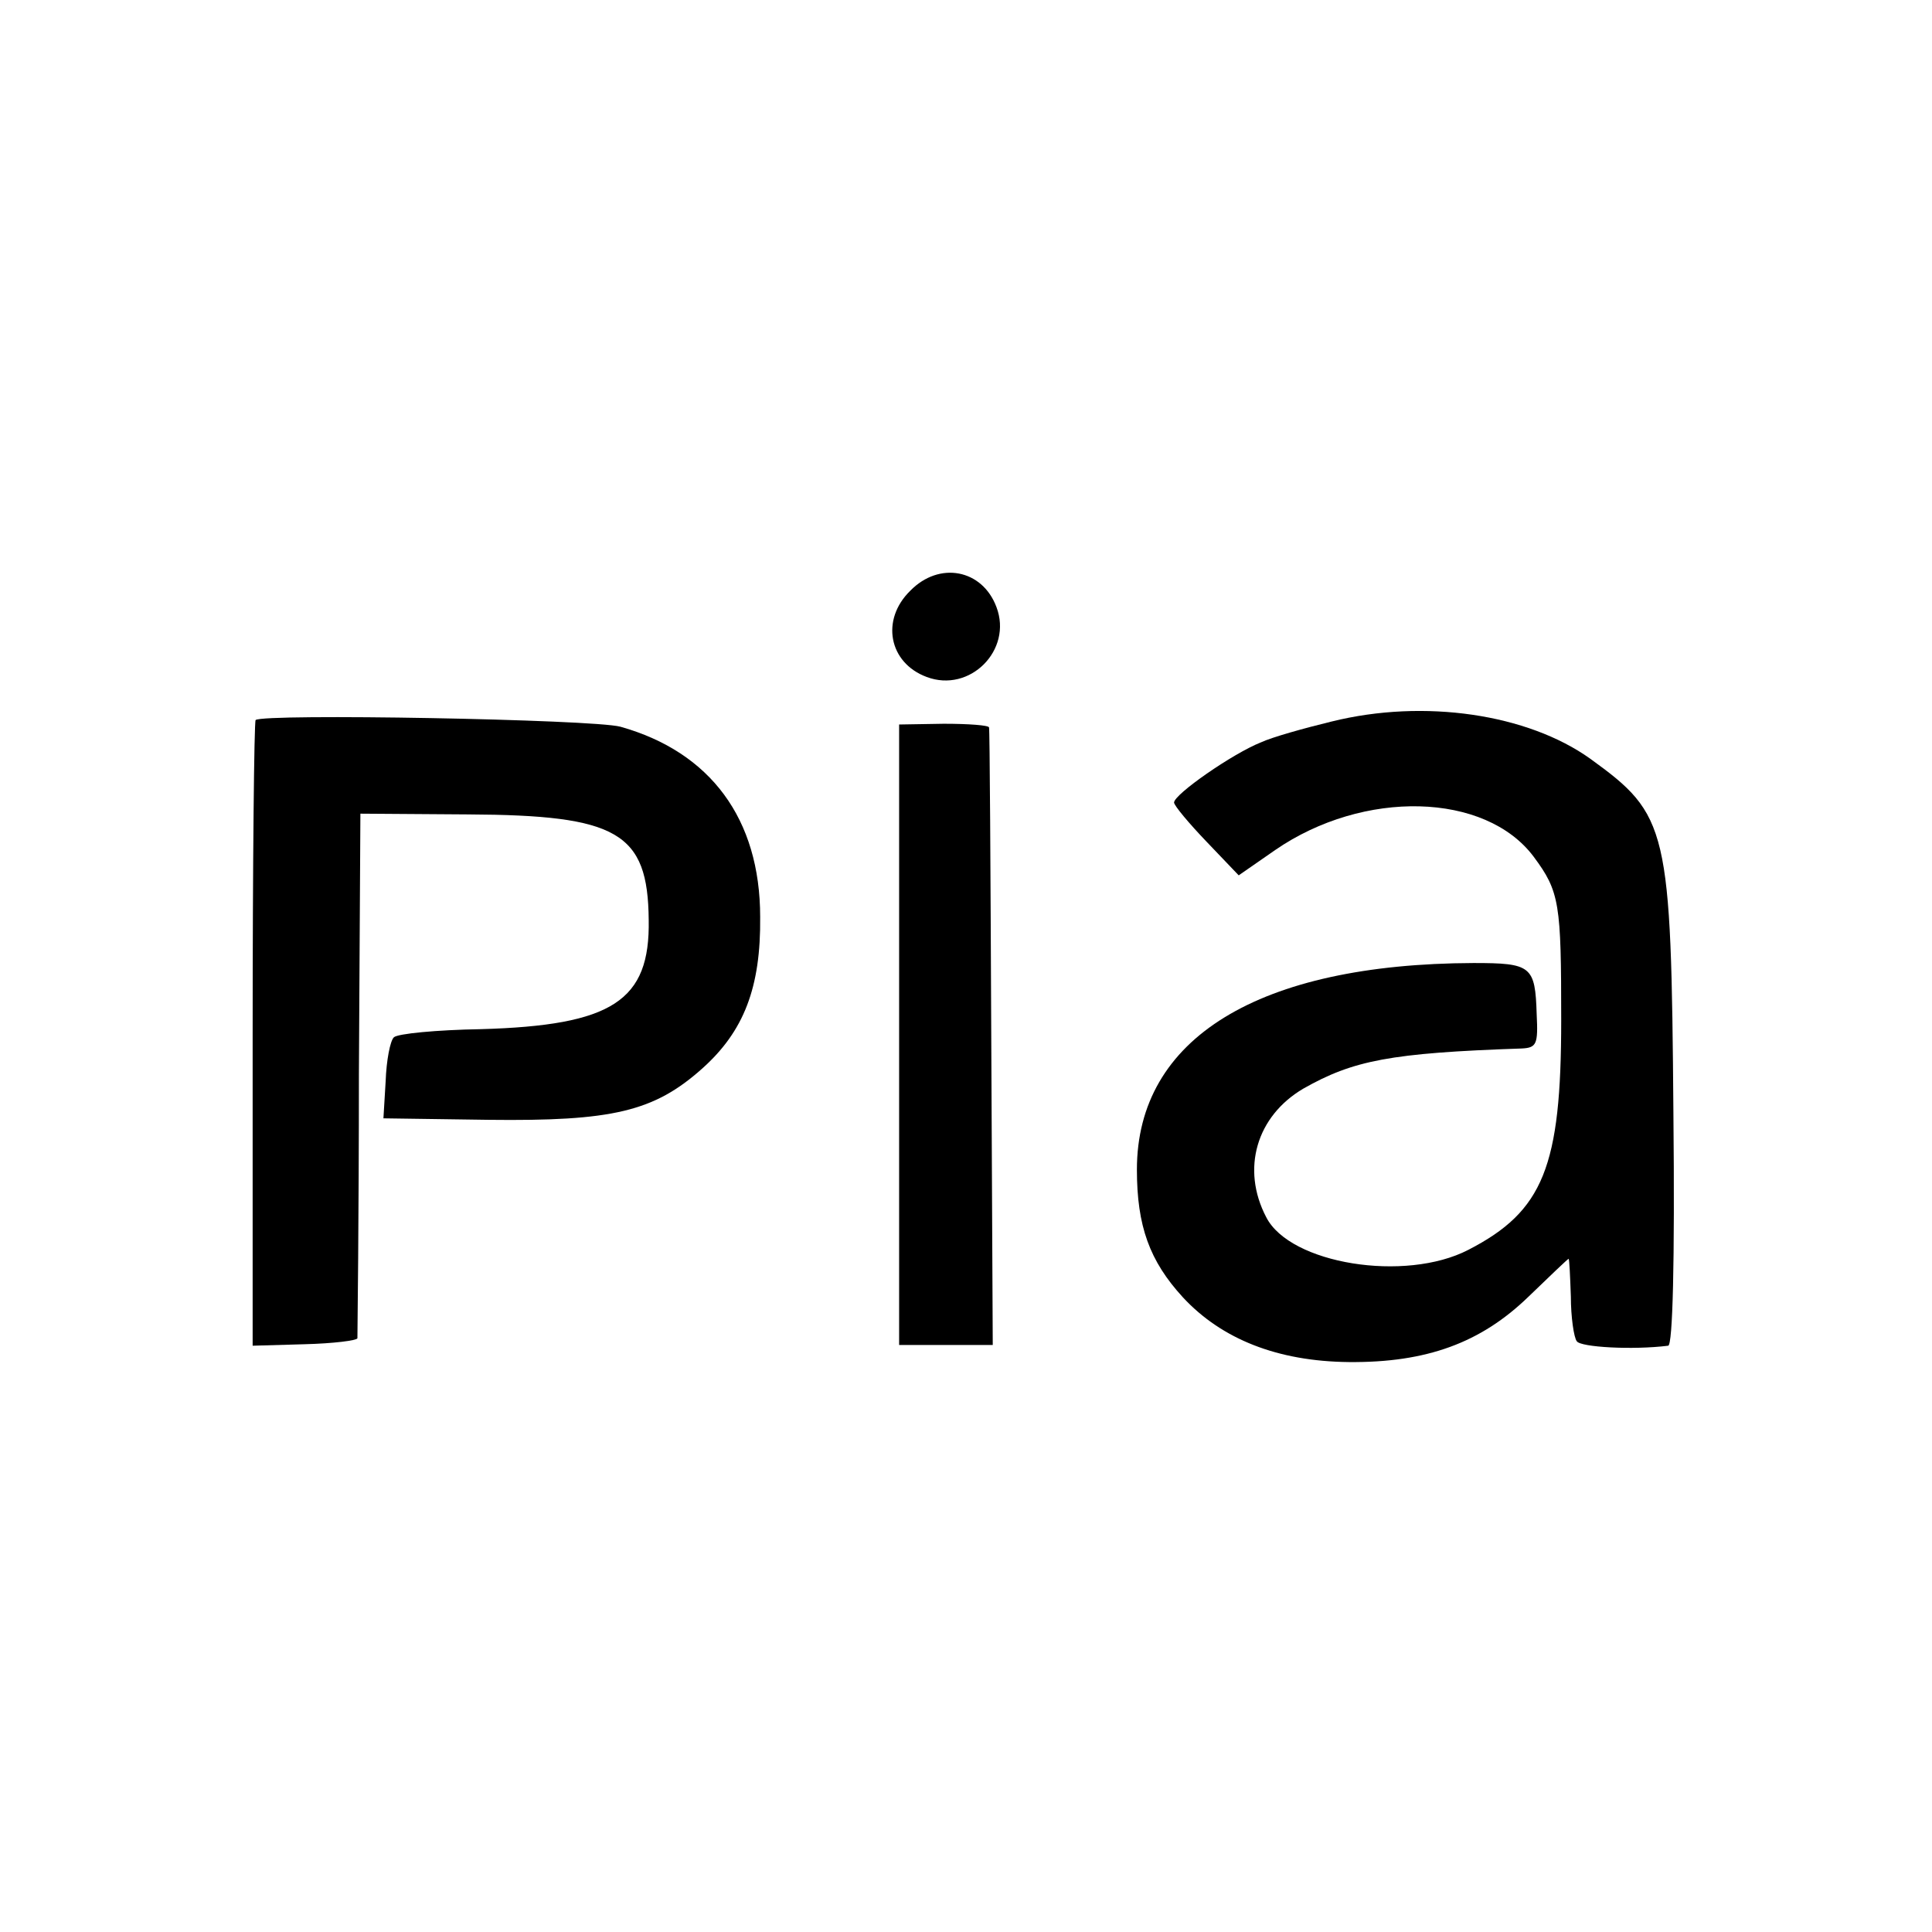
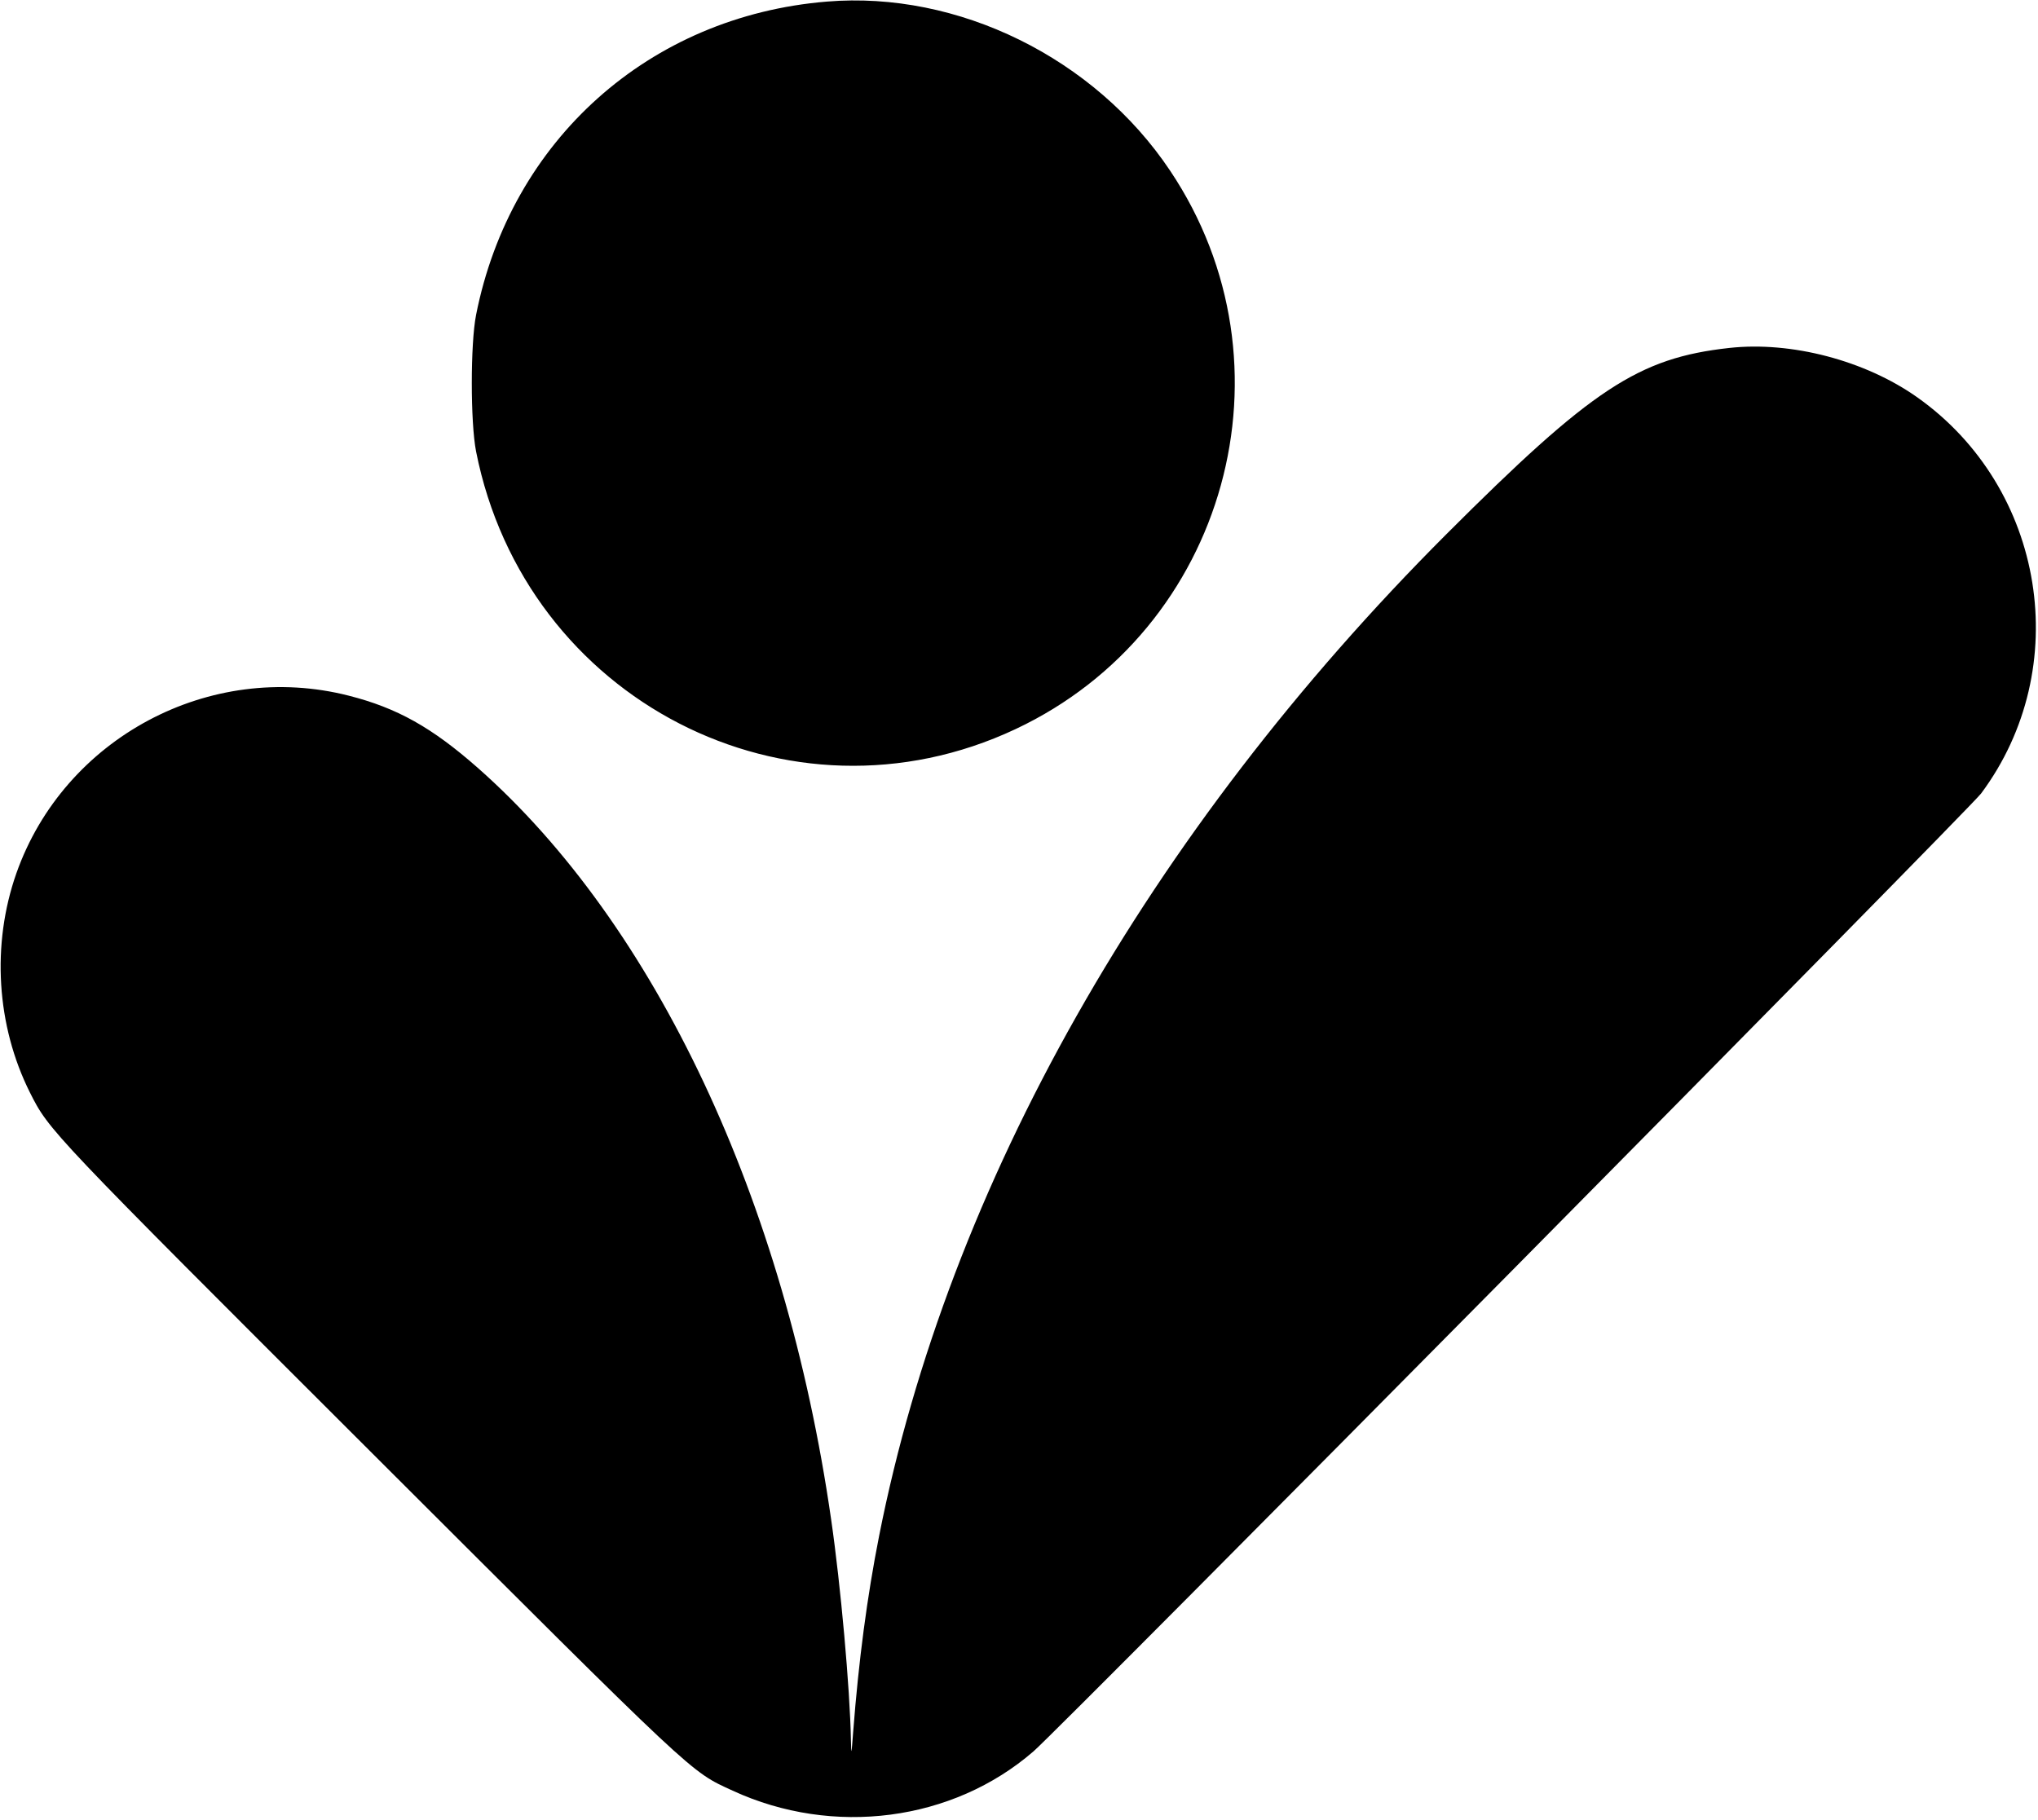
- <svg xmlns="http://www.w3.org/2000/svg" version="1.0" width="260pt" height="260pt" viewBox="0 0 260 260" preserveAspectRatio="xMidYMid meet">
-   <g transform="translate(0,260) scale(0.1,-0.1)" fill="#000000" stroke="none">
-     <path d="M1225 1805 c-40 -39 -29 -97 22 -116 58 -22 116 36 94 94 -19 51 -77 62 -116 22z" />
-     <path d="M1792 1629 c-37 -9 -80 -21 -95 -28 -38 -15 -117 -70 -117 -81 0 -4 20 -28 44 -53 l43 -45 49 34 c119 82 283 78 348 -9 35 -47 37 -63 37 -220 0 -197 -24 -257 -125 -309 -85 -44 -240 -19 -272 44 -34 65 -13 136 50 173 67 38 117 48 294 54 20 1 22 6 20 46 -2 65 -7 69 -85 69 -289 -1 -453 -101 -453 -278 0 -76 17 -123 62 -172 52 -56 127 -86 223 -87 105 -1 178 26 242 88 29 28 53 51 54 51 1 -1 2 -23 3 -51 0 -27 4 -55 8 -60 5 -8 75 -12 123 -6 6 1 9 110 7 313 -3 385 -7 401 -112 477 -84 60 -223 81 -348 50z" />
-     <path d="M344 1631 c-2 -2 -4 -193 -4 -423 l0 -419 70 2 c39 1 70 5 71 8 0 3 2 164 2 356 l2 350 145 -1 c201 -1 242 -24 243 -142 2 -109 -49 -142 -226 -147 -59 -1 -112 -6 -117 -11 -5 -5 -10 -31 -11 -59 l-3 -50 141 -2 c167 -2 223 11 288 69 56 50 79 109 78 204 0 132 -67 222 -188 256 -37 10 -481 18 -491 9z" />
-     <path d="M1210 1208 l0 -418 63 0 63 0 -2 413 c-1 226 -2 415 -3 418 0 3 -28 5 -61 5 l-60 -1 0 -417z" />
+ <svg xmlns="http://www.w3.org/2000/svg" viewBox="0 0 896 800" role="img" aria-label="AgentRH">
+   <g transform="translate(0,800) scale(0.1,-0.1)" fill="#000000" stroke="none">
+     <path d="M3635 7993 c-780 -64 -1390 -609 -1542 -1378 -25 -127 -25 -472 0 -600 216 -1093 1375 -1690 2372 -1221 929 437 1251 1603 679 2456 -331 495 -932 791 -1509 743z M7603 6470 c-400 -44 -604 -179 -1244 -819 -1312 -1313 -2189 -2862 -2494 -4405 -53 -268 -90 -549 -114 -861 -8 -105 -8 -107 -10 -35 -4 223 -45 680 -87 969 -202 1404 -773 2616 -1554 3305 -201 177 -354 263 -567 317 -611 156 -1251 -186 -1461 -781 -110 -313 -88 -670 60 -965 84 -167 87 -170 1495 -1576 1447 -1445 1405 -1406 1594 -1493 442 -204 968 -135 1323 173 121 105 4114 4142 4166 4212 410 551 283 1343 -281 1742 -229 162 -554 247 -826 217z" />
  </g>
</svg>
